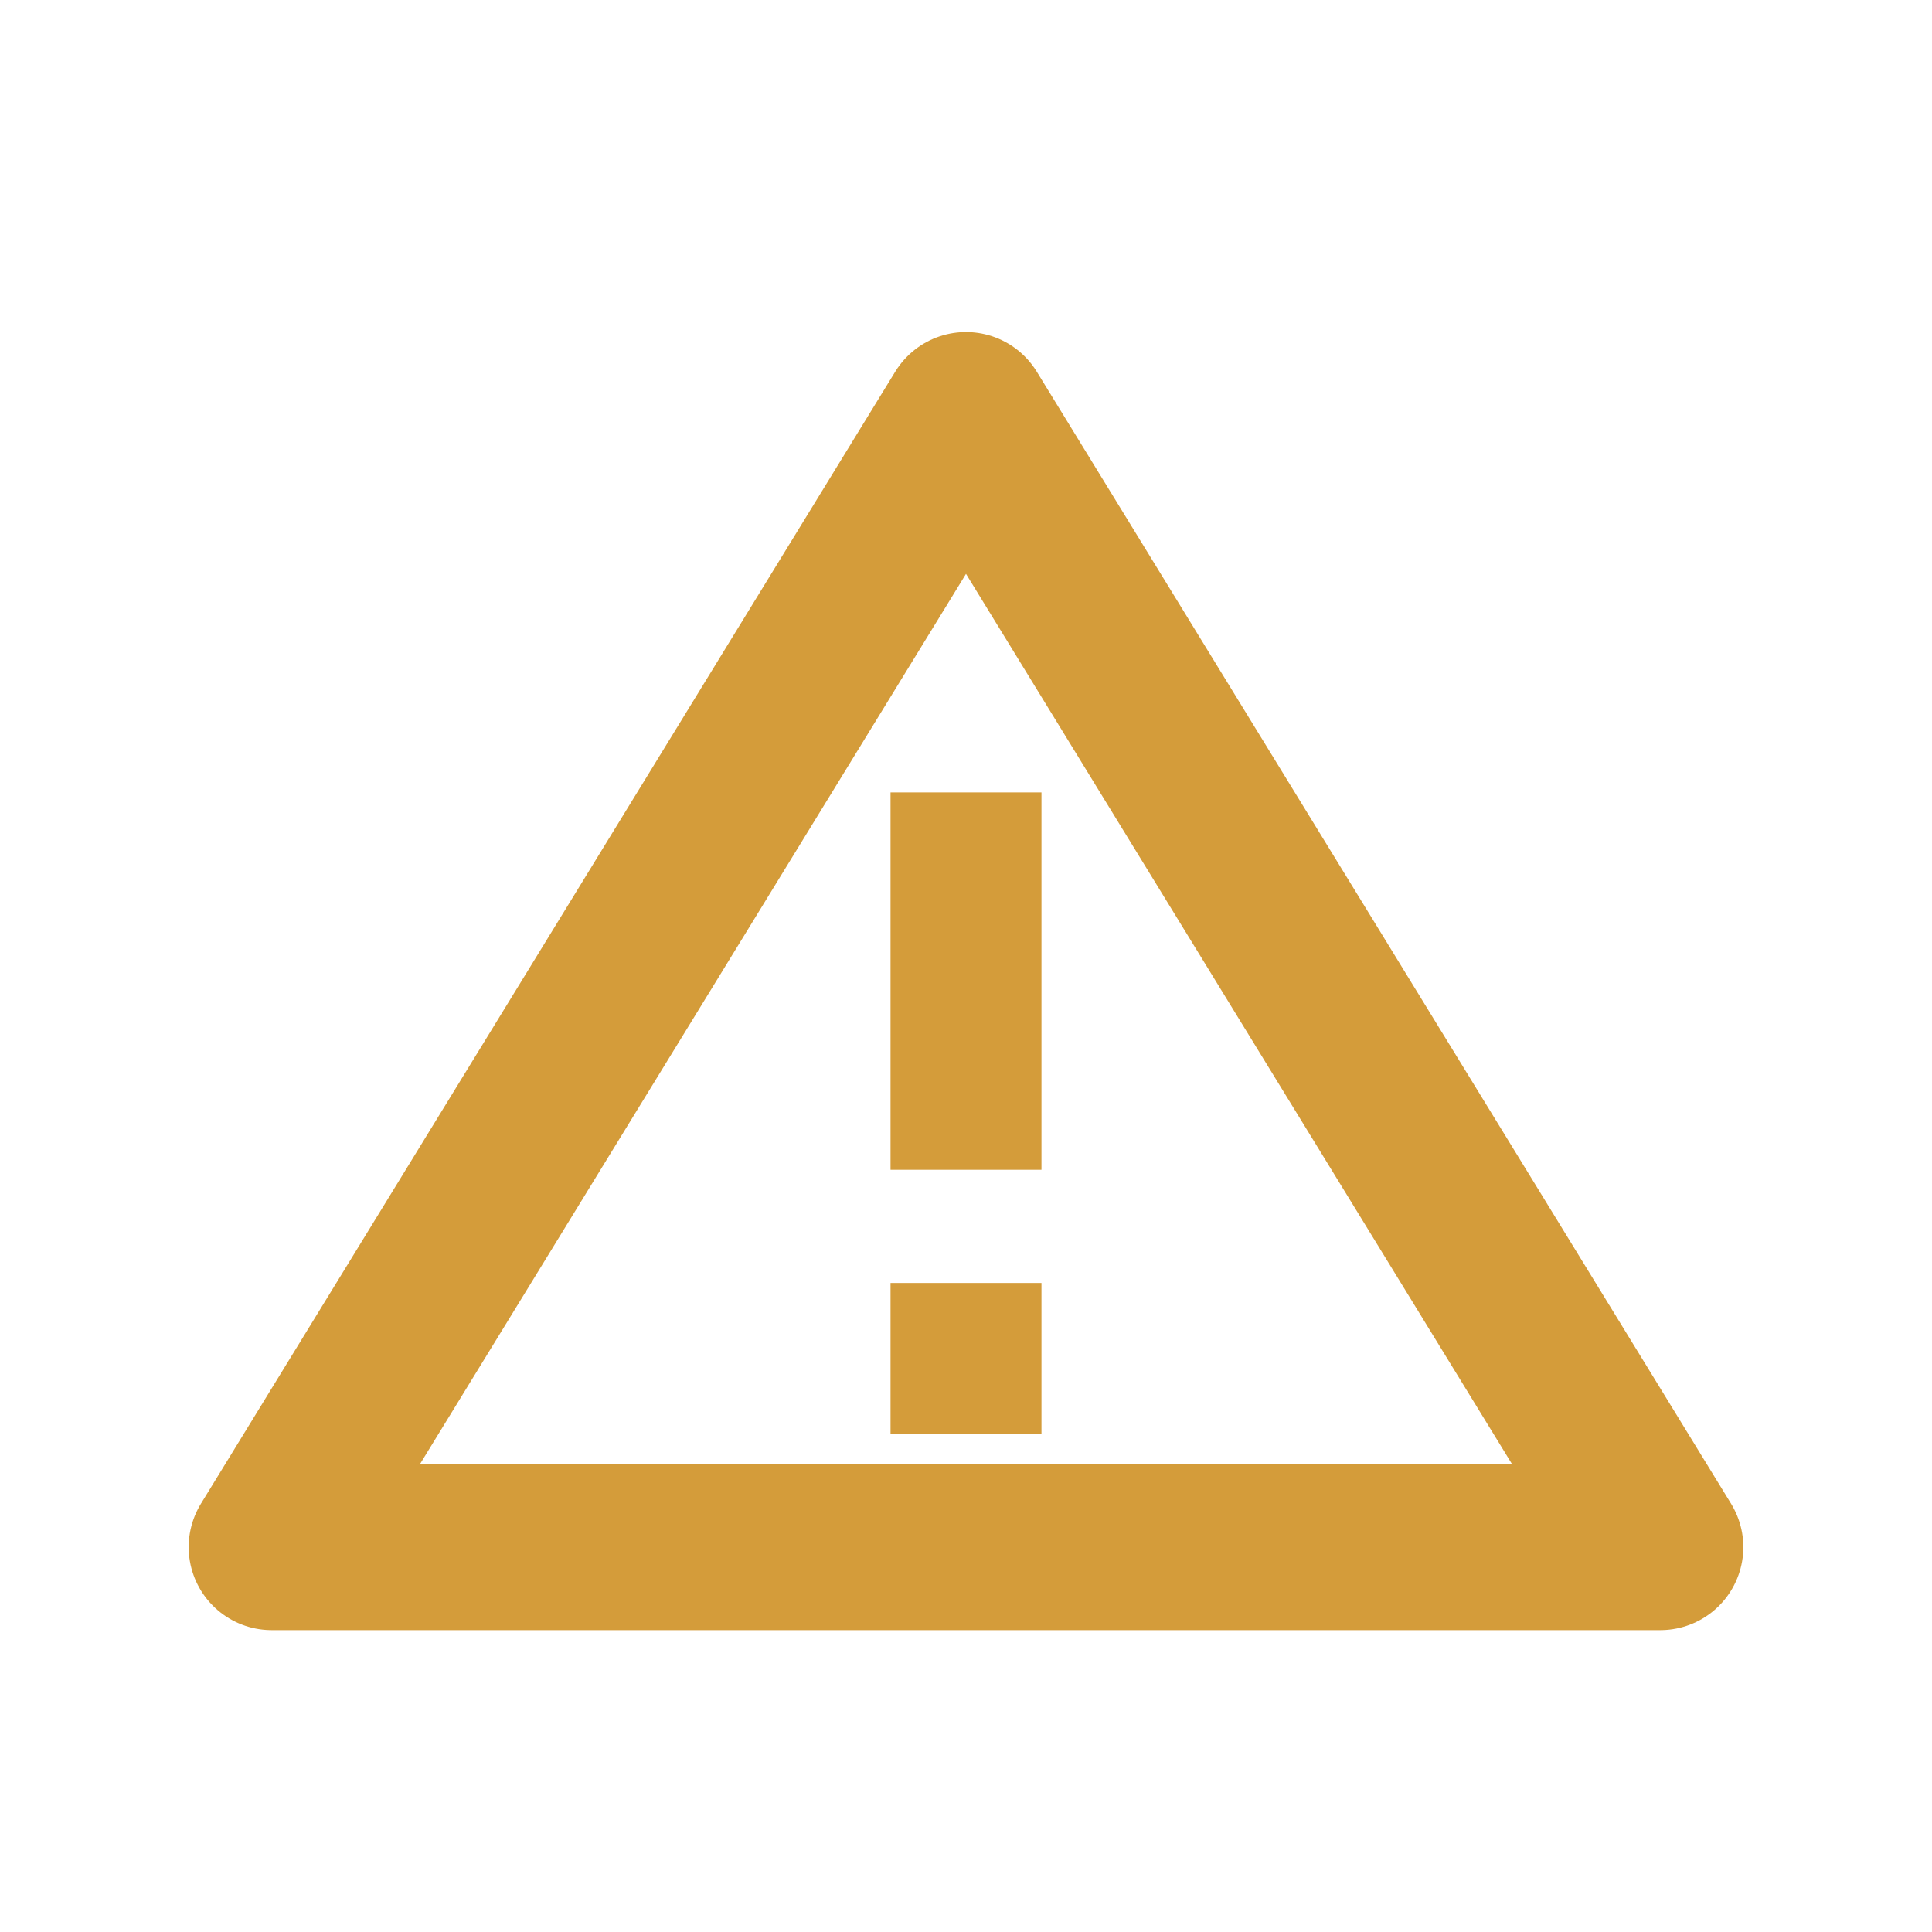
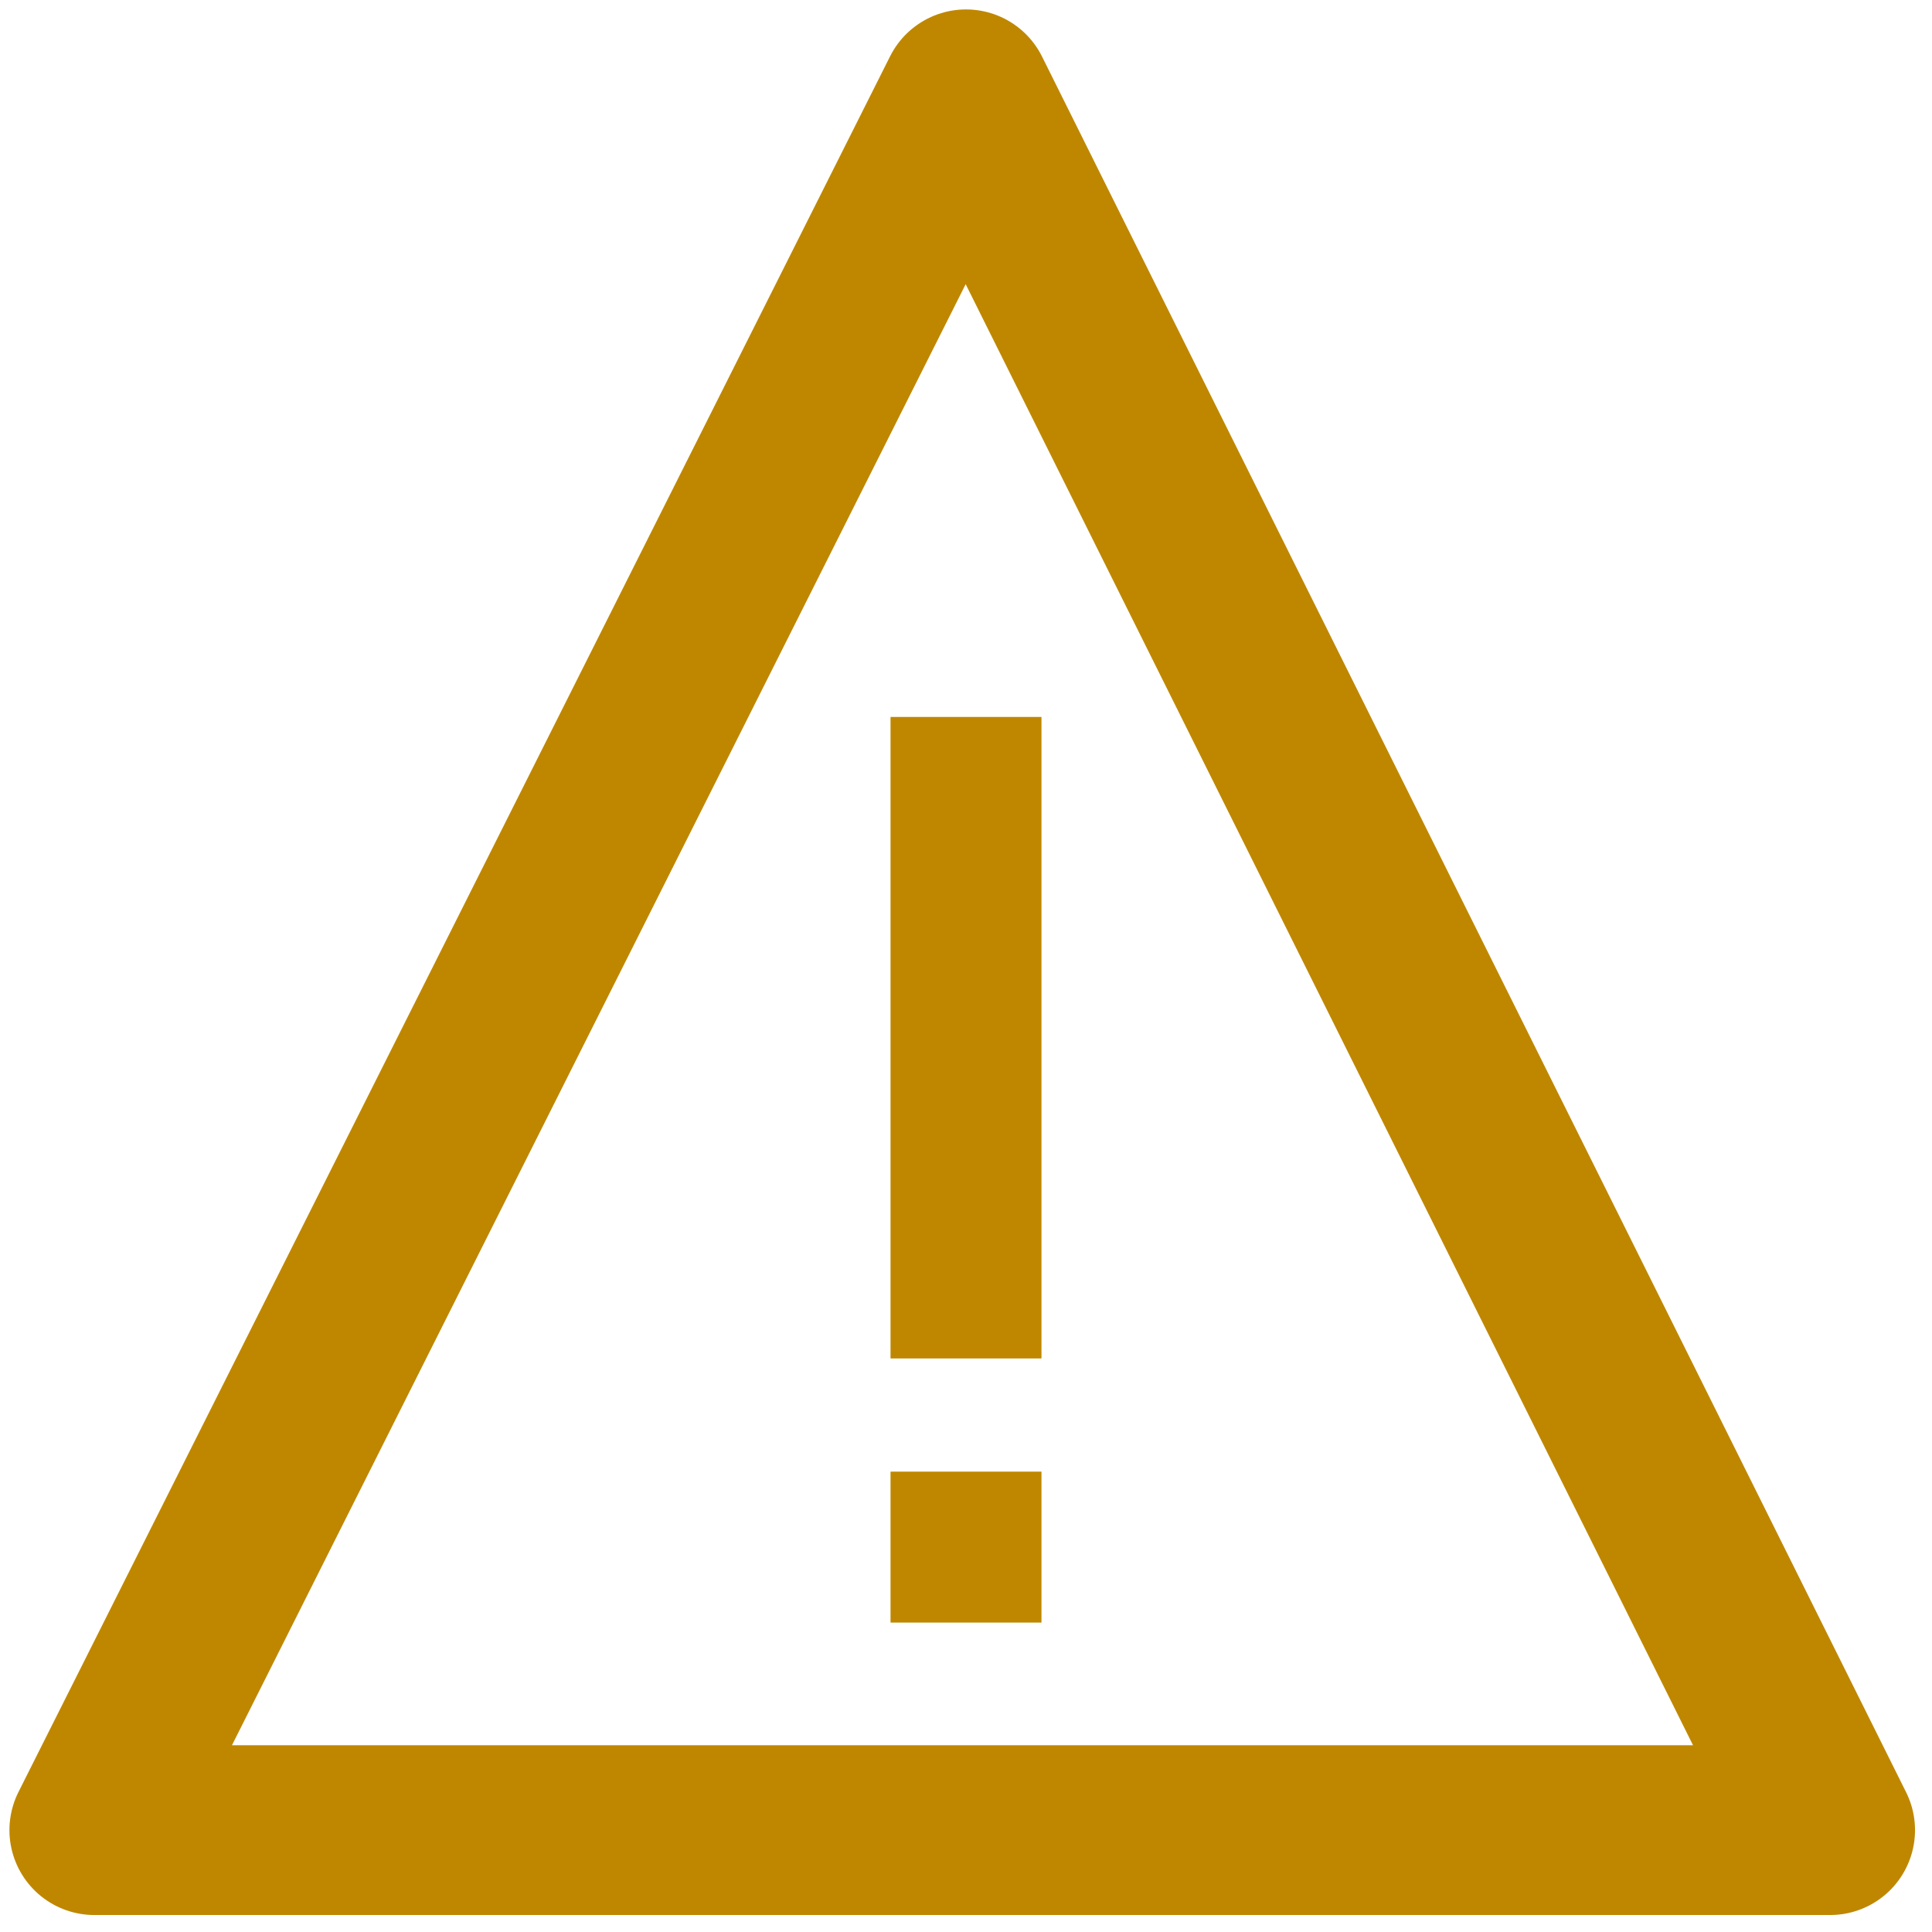
<svg xmlns="http://www.w3.org/2000/svg" viewBox="0 0 512 512" width="512" height="512">
-   <polygon points="256,110 440,410 72,410" fill="none" stroke="#d49c3a" stroke-width="44" stroke-linejoin="round" stroke-linecap="round" />
-   <rect x="236" y="210" width="40" height="100" fill="#d49c3a" />
-   <rect x="236" y="340" width="40" height="40" fill="#d49c3a" />
+   <polygon points="256,25 485,485 25,485" fill="none" stroke="#bf8700" stroke-width="45" stroke-linejoin="round" stroke-linecap="round" />
+   <rect x="236" y="190" width="40" height="170" fill="#bf8700" />
+   <rect x="236" y="390" width="40" height="40" fill="#bf8700" />
</svg>
